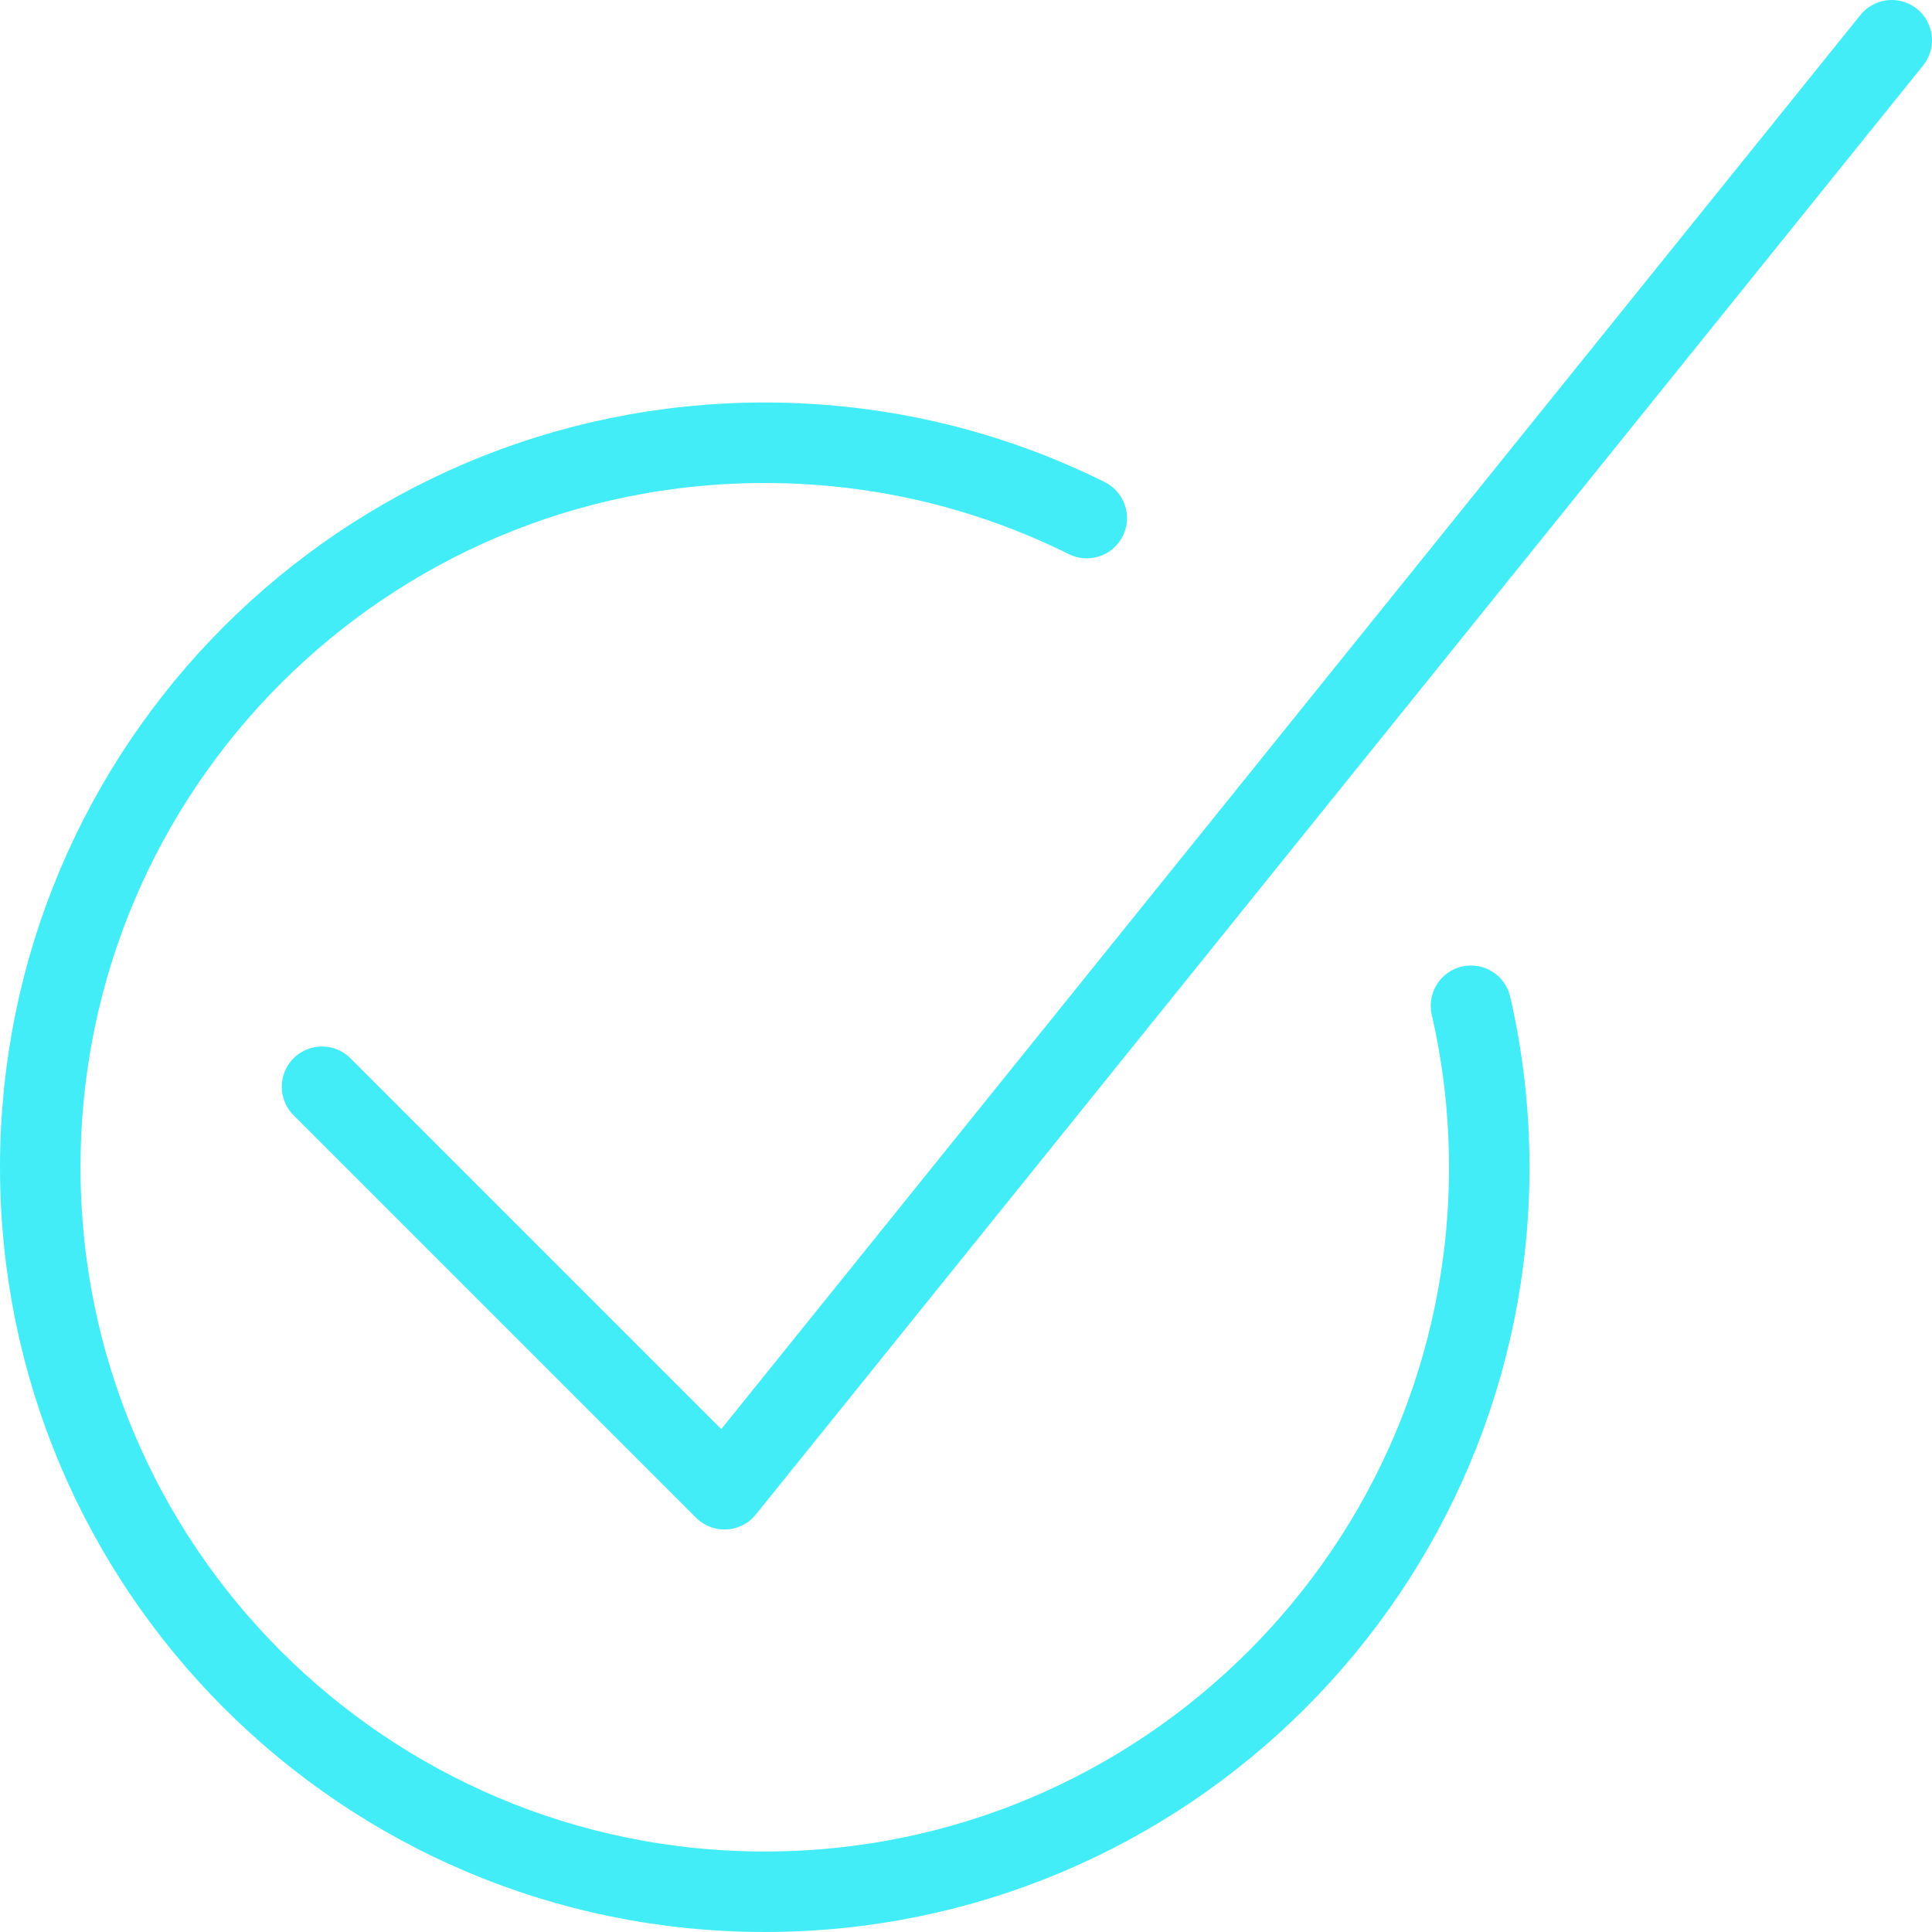
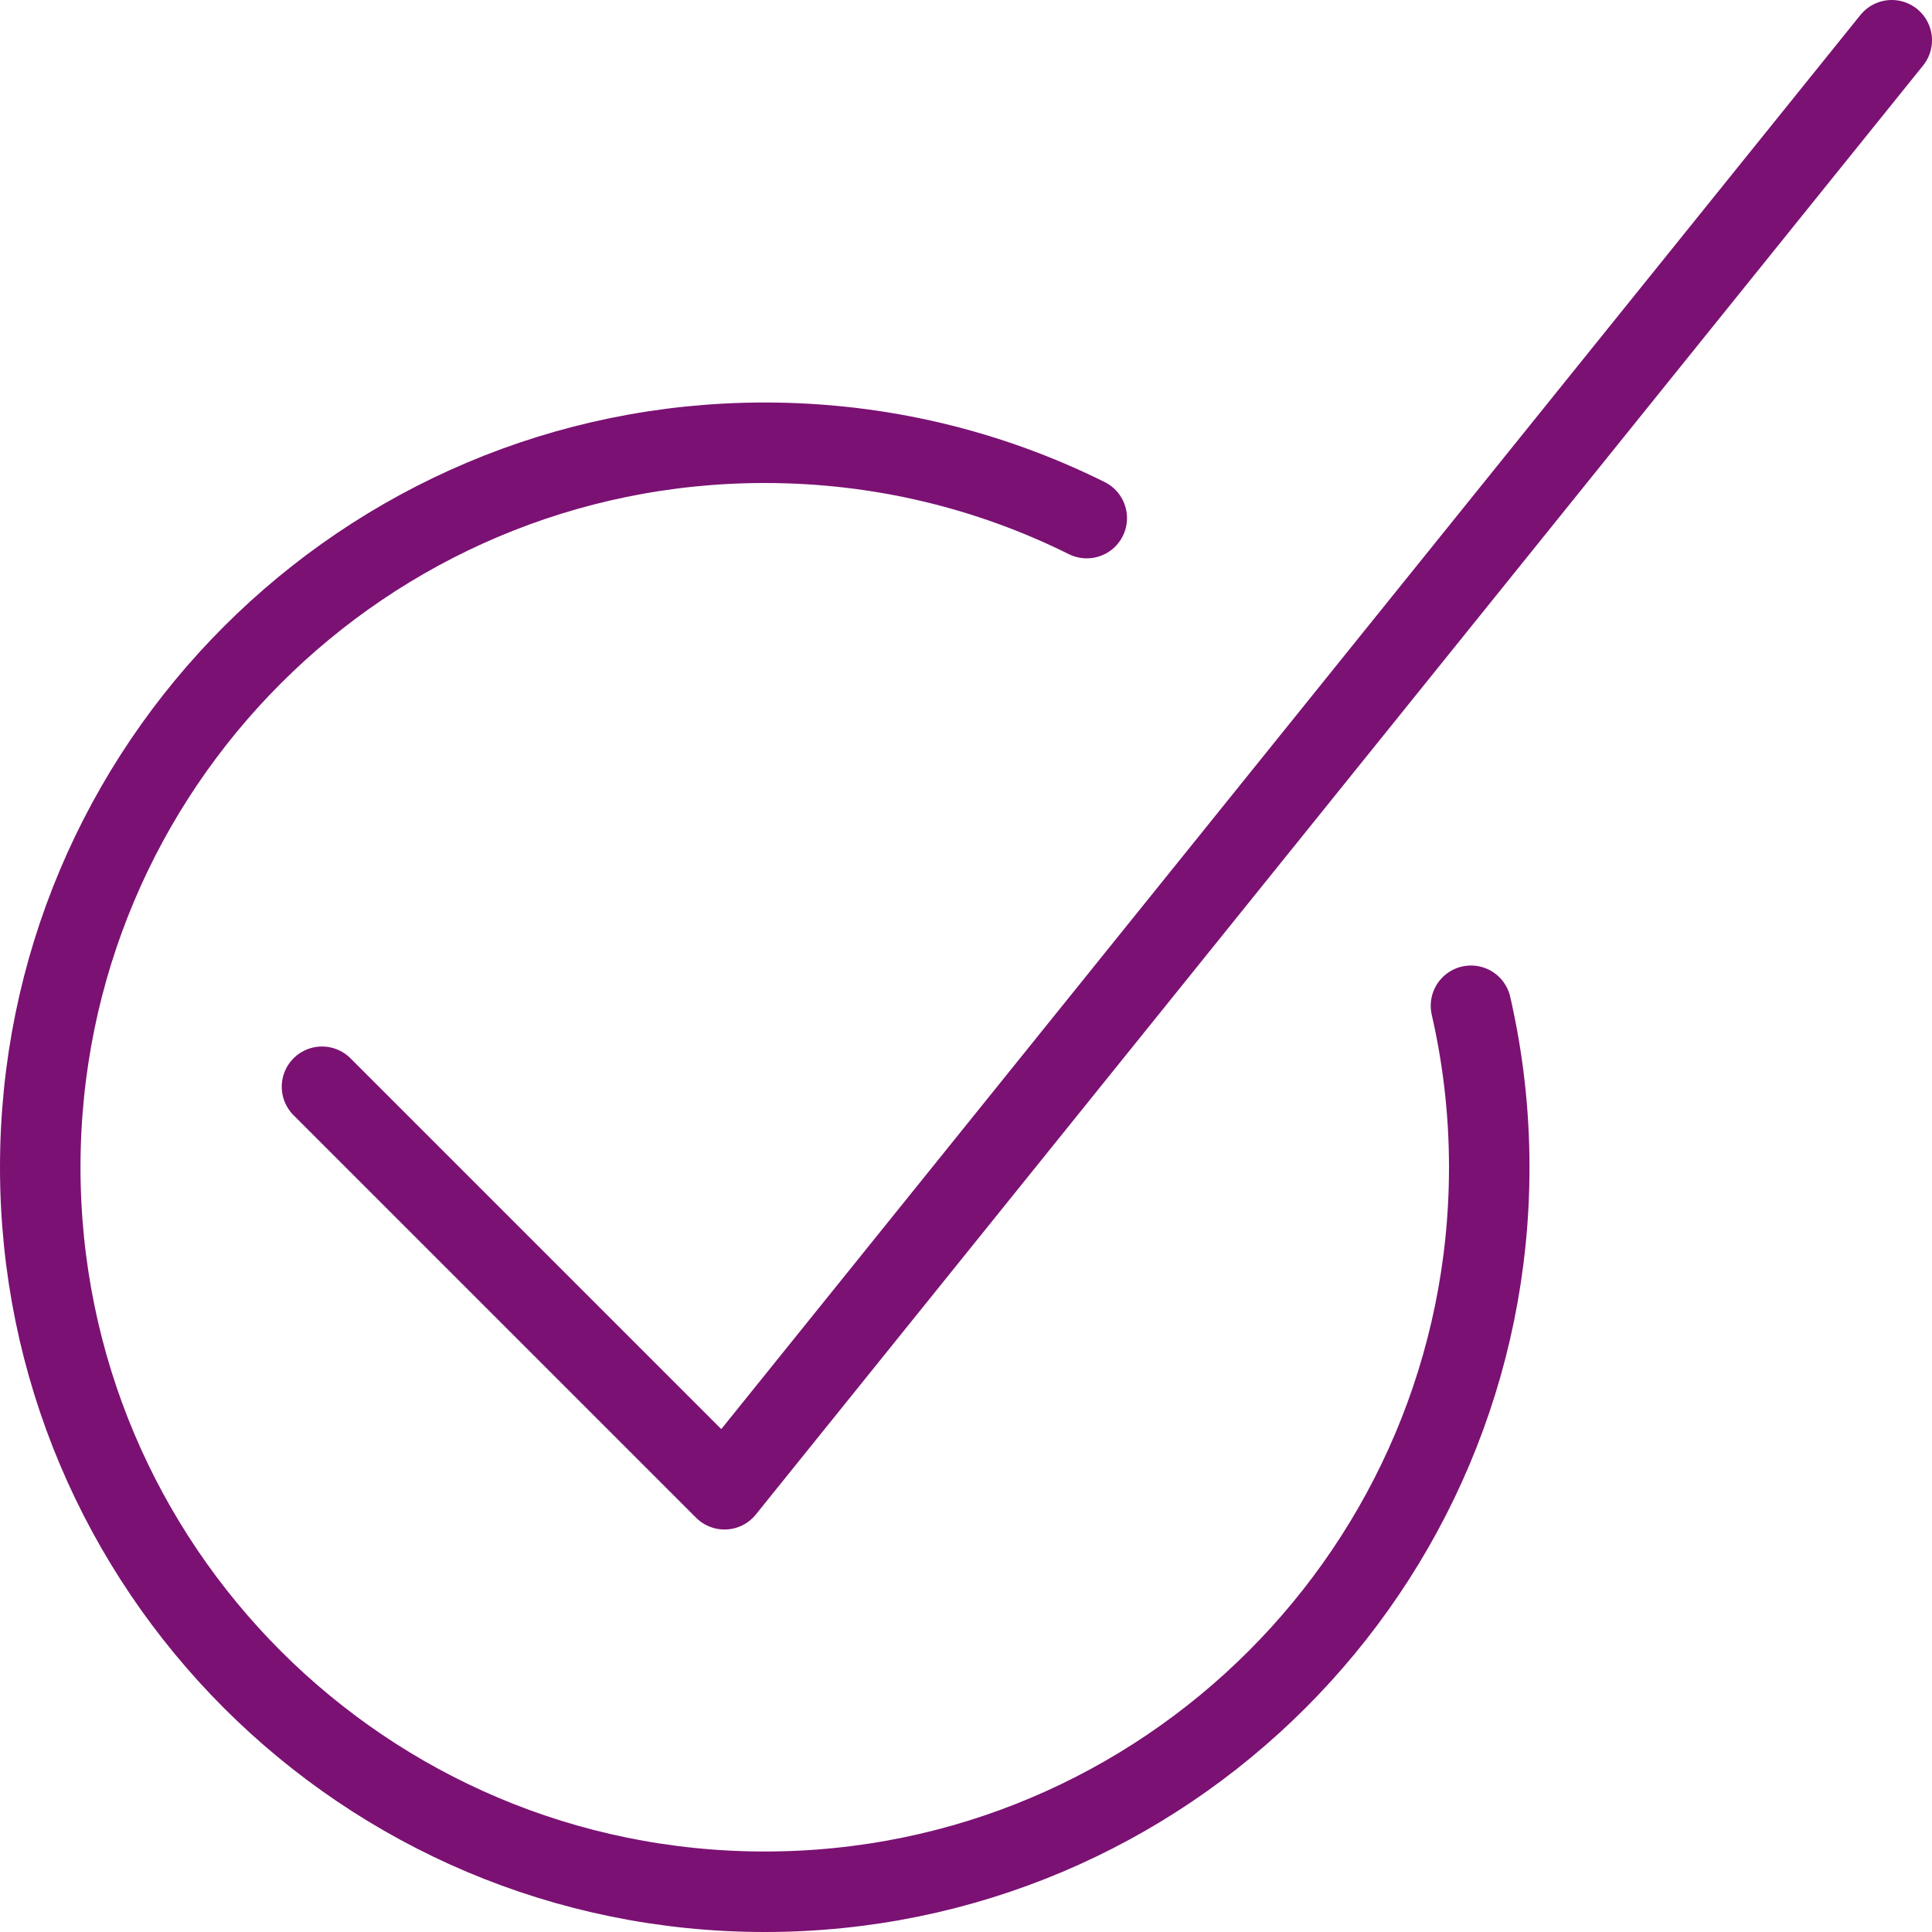
<svg xmlns="http://www.w3.org/2000/svg" width="24" height="24" viewBox="0 0 24 24" fill="none">
-   <path d="M23.5 0.5L9 18.5L4 13.5" stroke="#42EDF8" stroke-miterlimit="10" stroke-linecap="round" stroke-linejoin="round" />
-   <path d="M18.273 12.494C18.421 13.139 18.5 13.81 18.5 14.5C18.5 19.471 14.469 23.5 9.5 23.5C4.527 23.5 0.5 19.471 0.5 14.5C0.5 9.529 4.527 5.5 9.5 5.5C10.936 5.5 12.293 5.836 13.5 6.436" stroke="#42EDF8" stroke-miterlimit="10" stroke-linecap="round" stroke-linejoin="round" />
+   <path d="M23.5 0.5L9 18.5L4 13.5" stroke="#7b1173" stroke-miterlimit="10" stroke-linecap="round" stroke-linejoin="round" />
+   <path d="M18.273 12.494C18.421 13.139 18.5 13.81 18.5 14.5C18.5 19.471 14.469 23.5 9.5 23.5C4.527 23.5 0.5 19.471 0.5 14.5C0.5 9.529 4.527 5.5 9.5 5.5C10.936 5.5 12.293 5.836 13.5 6.436" stroke="#7b1173" stroke-miterlimit="10" stroke-linecap="round" stroke-linejoin="round" />
</svg>
